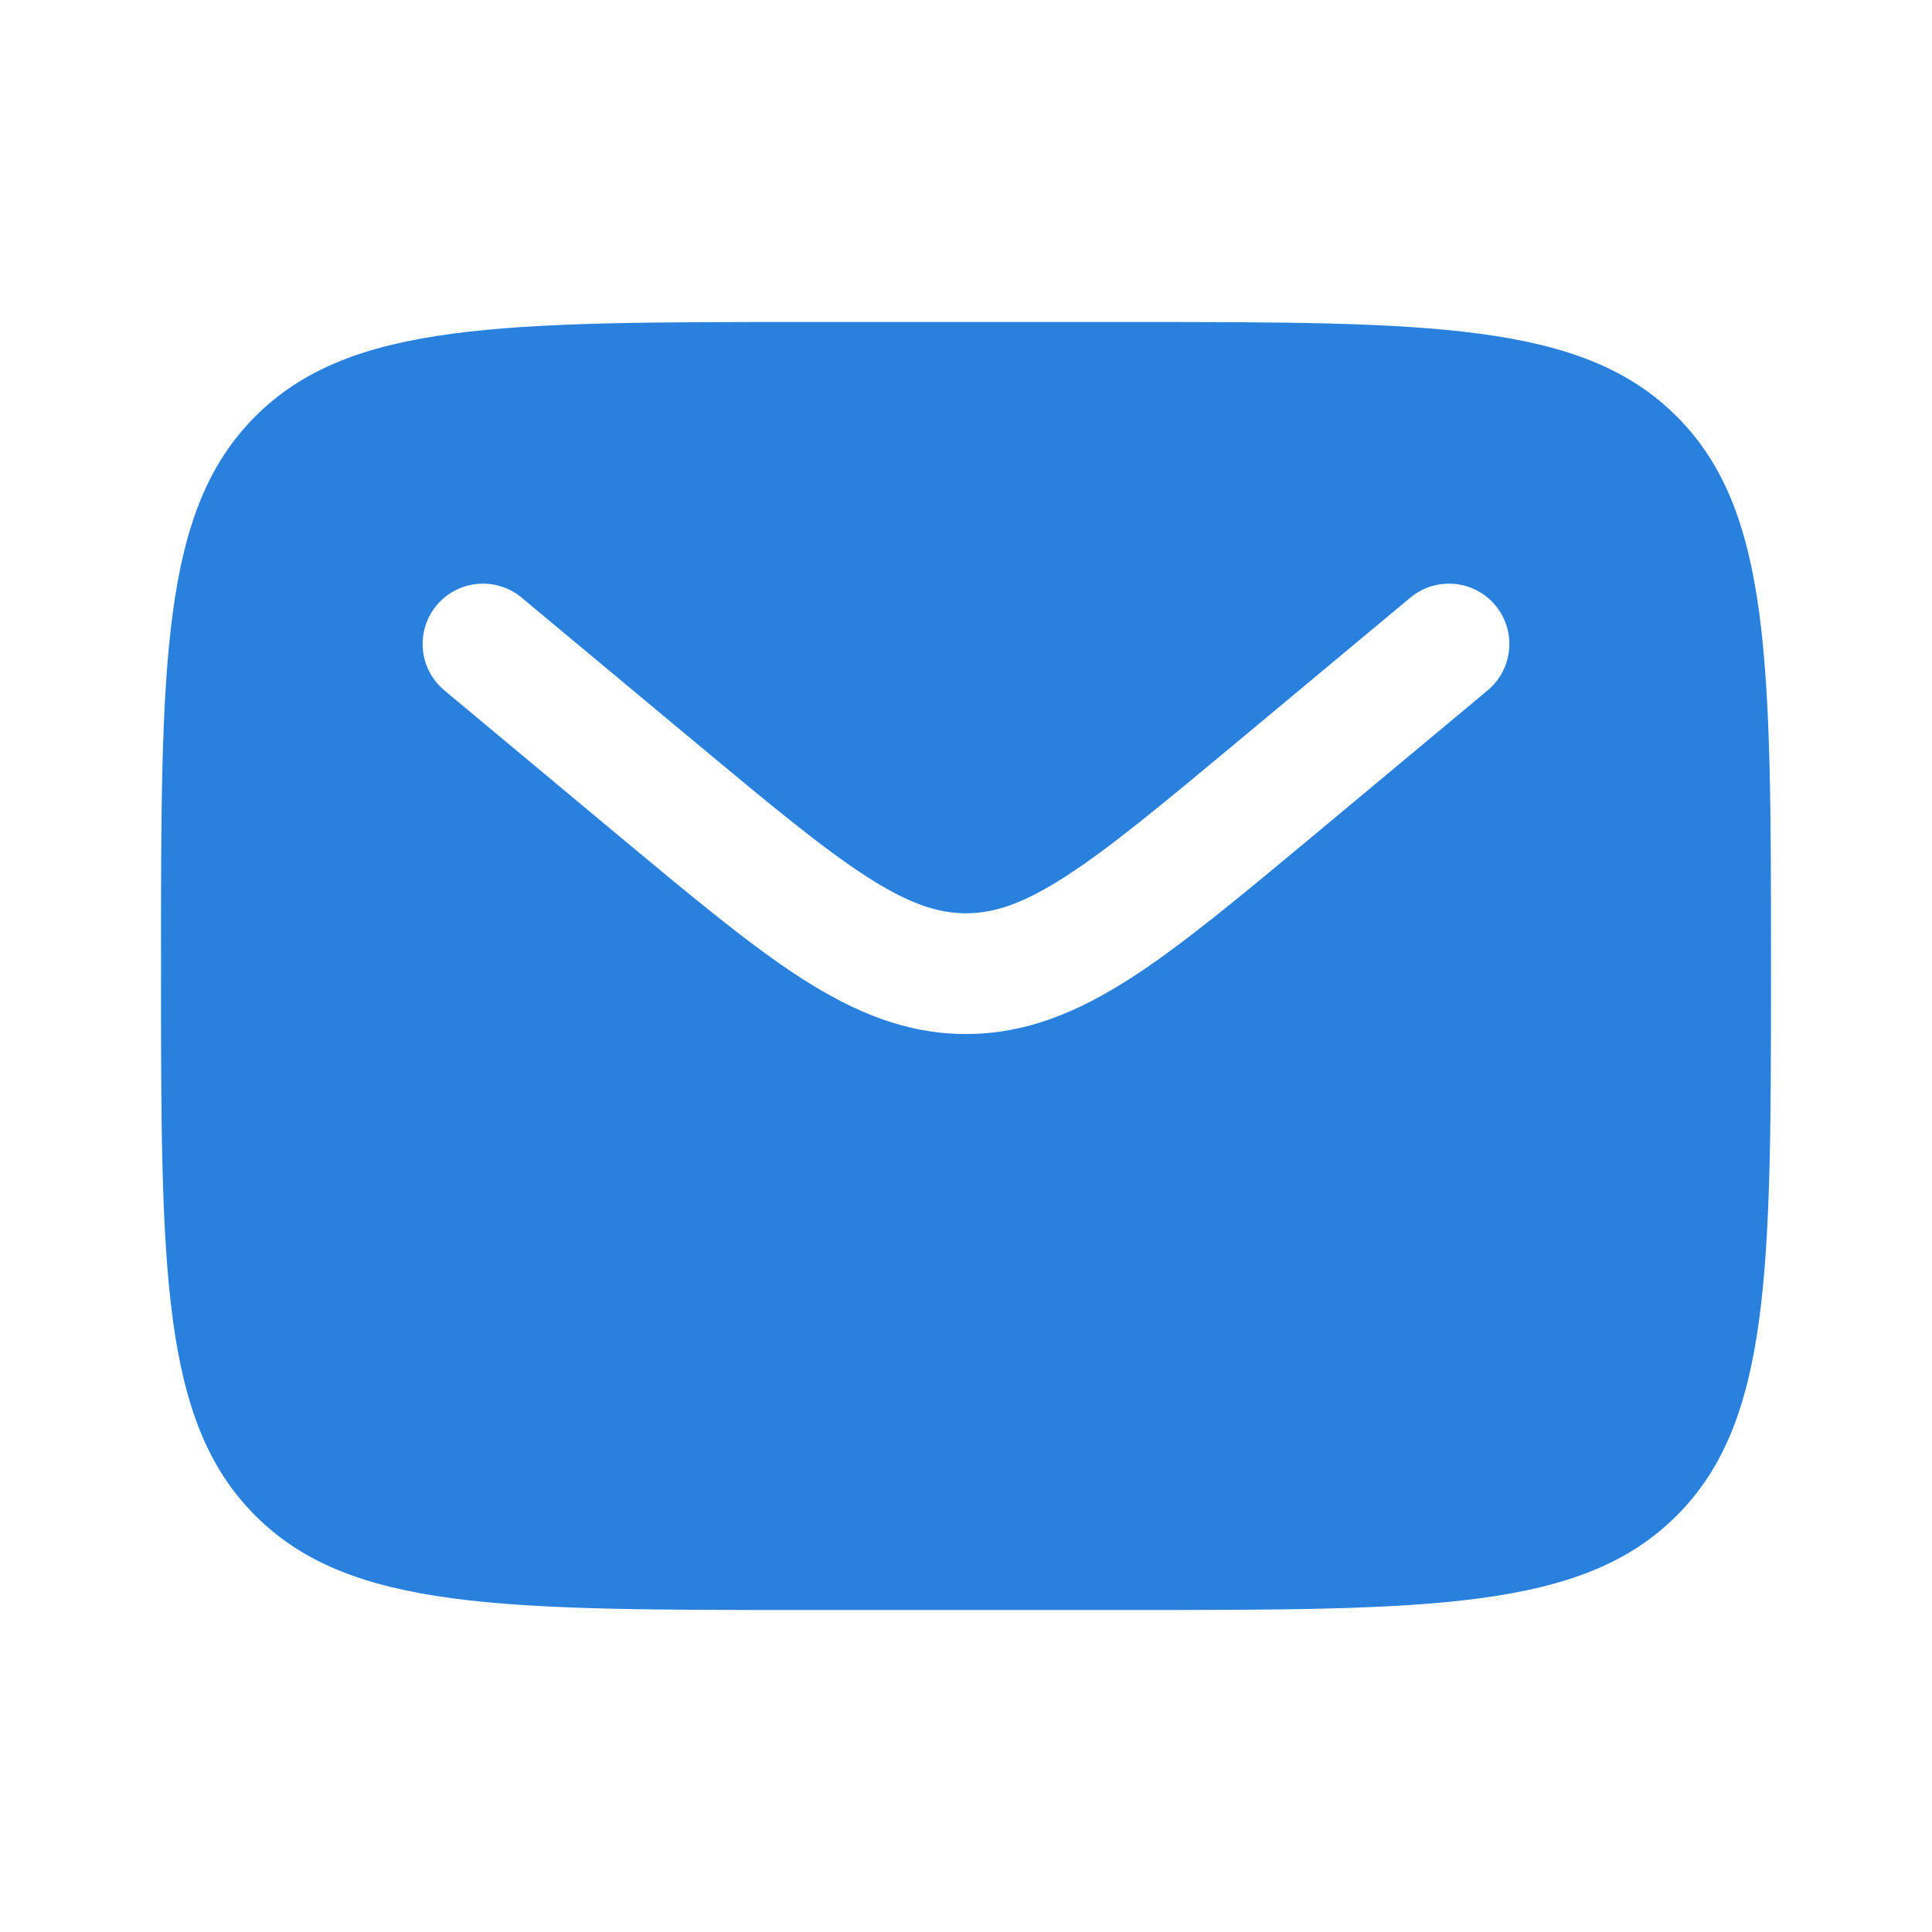
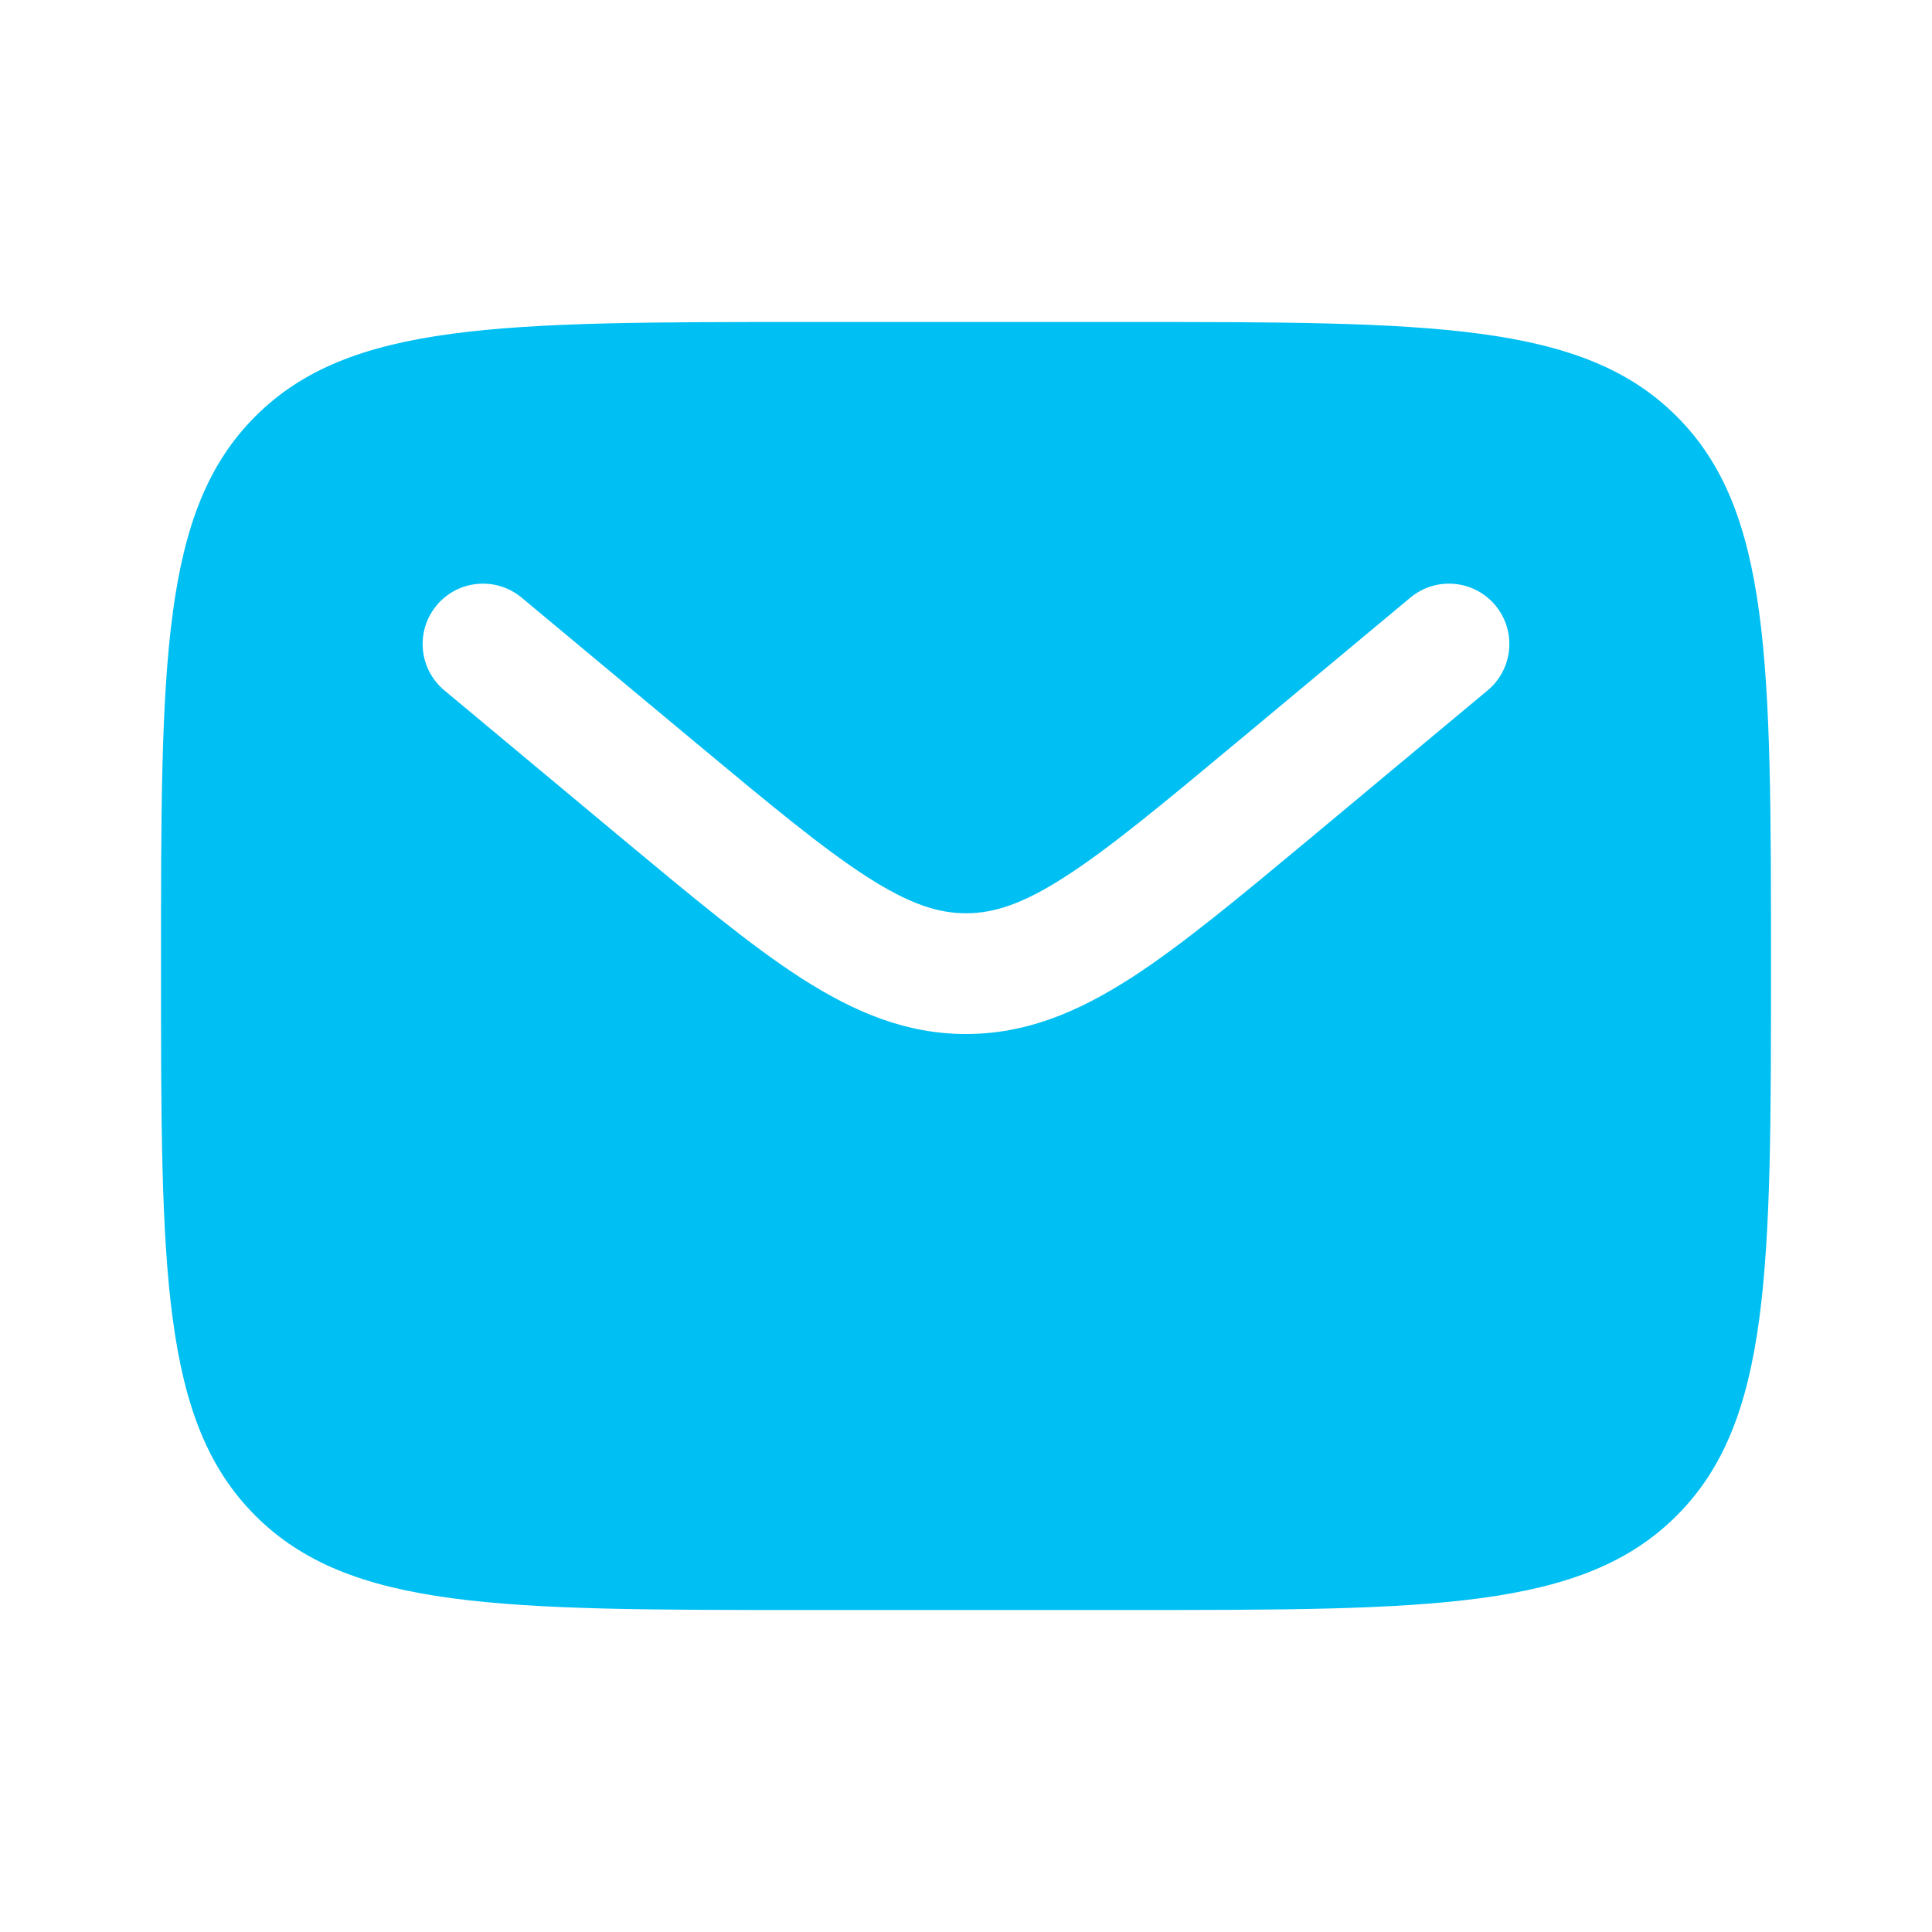
<svg xmlns="http://www.w3.org/2000/svg" width="24" height="24" viewBox="0 0 24 24" fill="none">
-   <path fill-rule="evenodd" clip-rule="evenodd" d="M3.172 5.172C2 6.343 2 8.229 2 12C2 15.771 2 17.657 3.172 18.828C4.343 20 6.229 20 10 20H14C17.771 20 19.657 20 20.828 18.828C22 17.657 22 15.771 22 12C22 8.229 22 6.343 20.828 5.172C19.657 4 17.771 4 14 4H10C6.229 4 4.343 4 3.172 5.172ZM18.576 7.52C18.841 7.838 18.798 8.311 18.48 8.576L16.284 10.407C15.397 11.145 14.679 11.744 14.045 12.152C13.384 12.576 12.741 12.845 12 12.845C11.259 12.845 10.616 12.576 9.955 12.152C9.321 11.744 8.603 11.145 7.716 10.407L5.52 8.576C5.202 8.311 5.159 7.838 5.424 7.52C5.689 7.202 6.162 7.159 6.48 7.424L8.639 9.223C9.572 10 10.22 10.538 10.767 10.89C11.296 11.231 11.655 11.345 12 11.345C12.345 11.345 12.704 11.231 13.233 10.89C13.78 10.538 14.428 10 15.361 9.223L17.52 7.424C17.838 7.159 18.311 7.202 18.576 7.52Z" fill="#2A81DD" />
+   <path fill-rule="evenodd" clip-rule="evenodd" d="M3.172 5.172C2 6.343 2 8.229 2 12C2 15.771 2 17.657 3.172 18.828C4.343 20 6.229 20 10 20H14C17.771 20 19.657 20 20.828 18.828C22 17.657 22 15.771 22 12C22 8.229 22 6.343 20.828 5.172C19.657 4 17.771 4 14 4H10C6.229 4 4.343 4 3.172 5.172ZM18.576 7.52C18.841 7.838 18.798 8.311 18.48 8.576L16.284 10.407C15.397 11.145 14.679 11.744 14.045 12.152C13.384 12.576 12.741 12.845 12 12.845C11.259 12.845 10.616 12.576 9.955 12.152C9.321 11.744 8.603 11.145 7.716 10.407L5.52 8.576C5.202 8.311 5.159 7.838 5.424 7.52C5.689 7.202 6.162 7.159 6.48 7.424L8.639 9.223C9.572 10 10.22 10.538 10.767 10.89C11.296 11.231 11.655 11.345 12 11.345C12.345 11.345 12.704 11.231 13.233 10.89C13.78 10.538 14.428 10 15.361 9.223L17.52 7.424C17.838 7.159 18.311 7.202 18.576 7.52Z" fill="#00BFF2FF" />
</svg>
